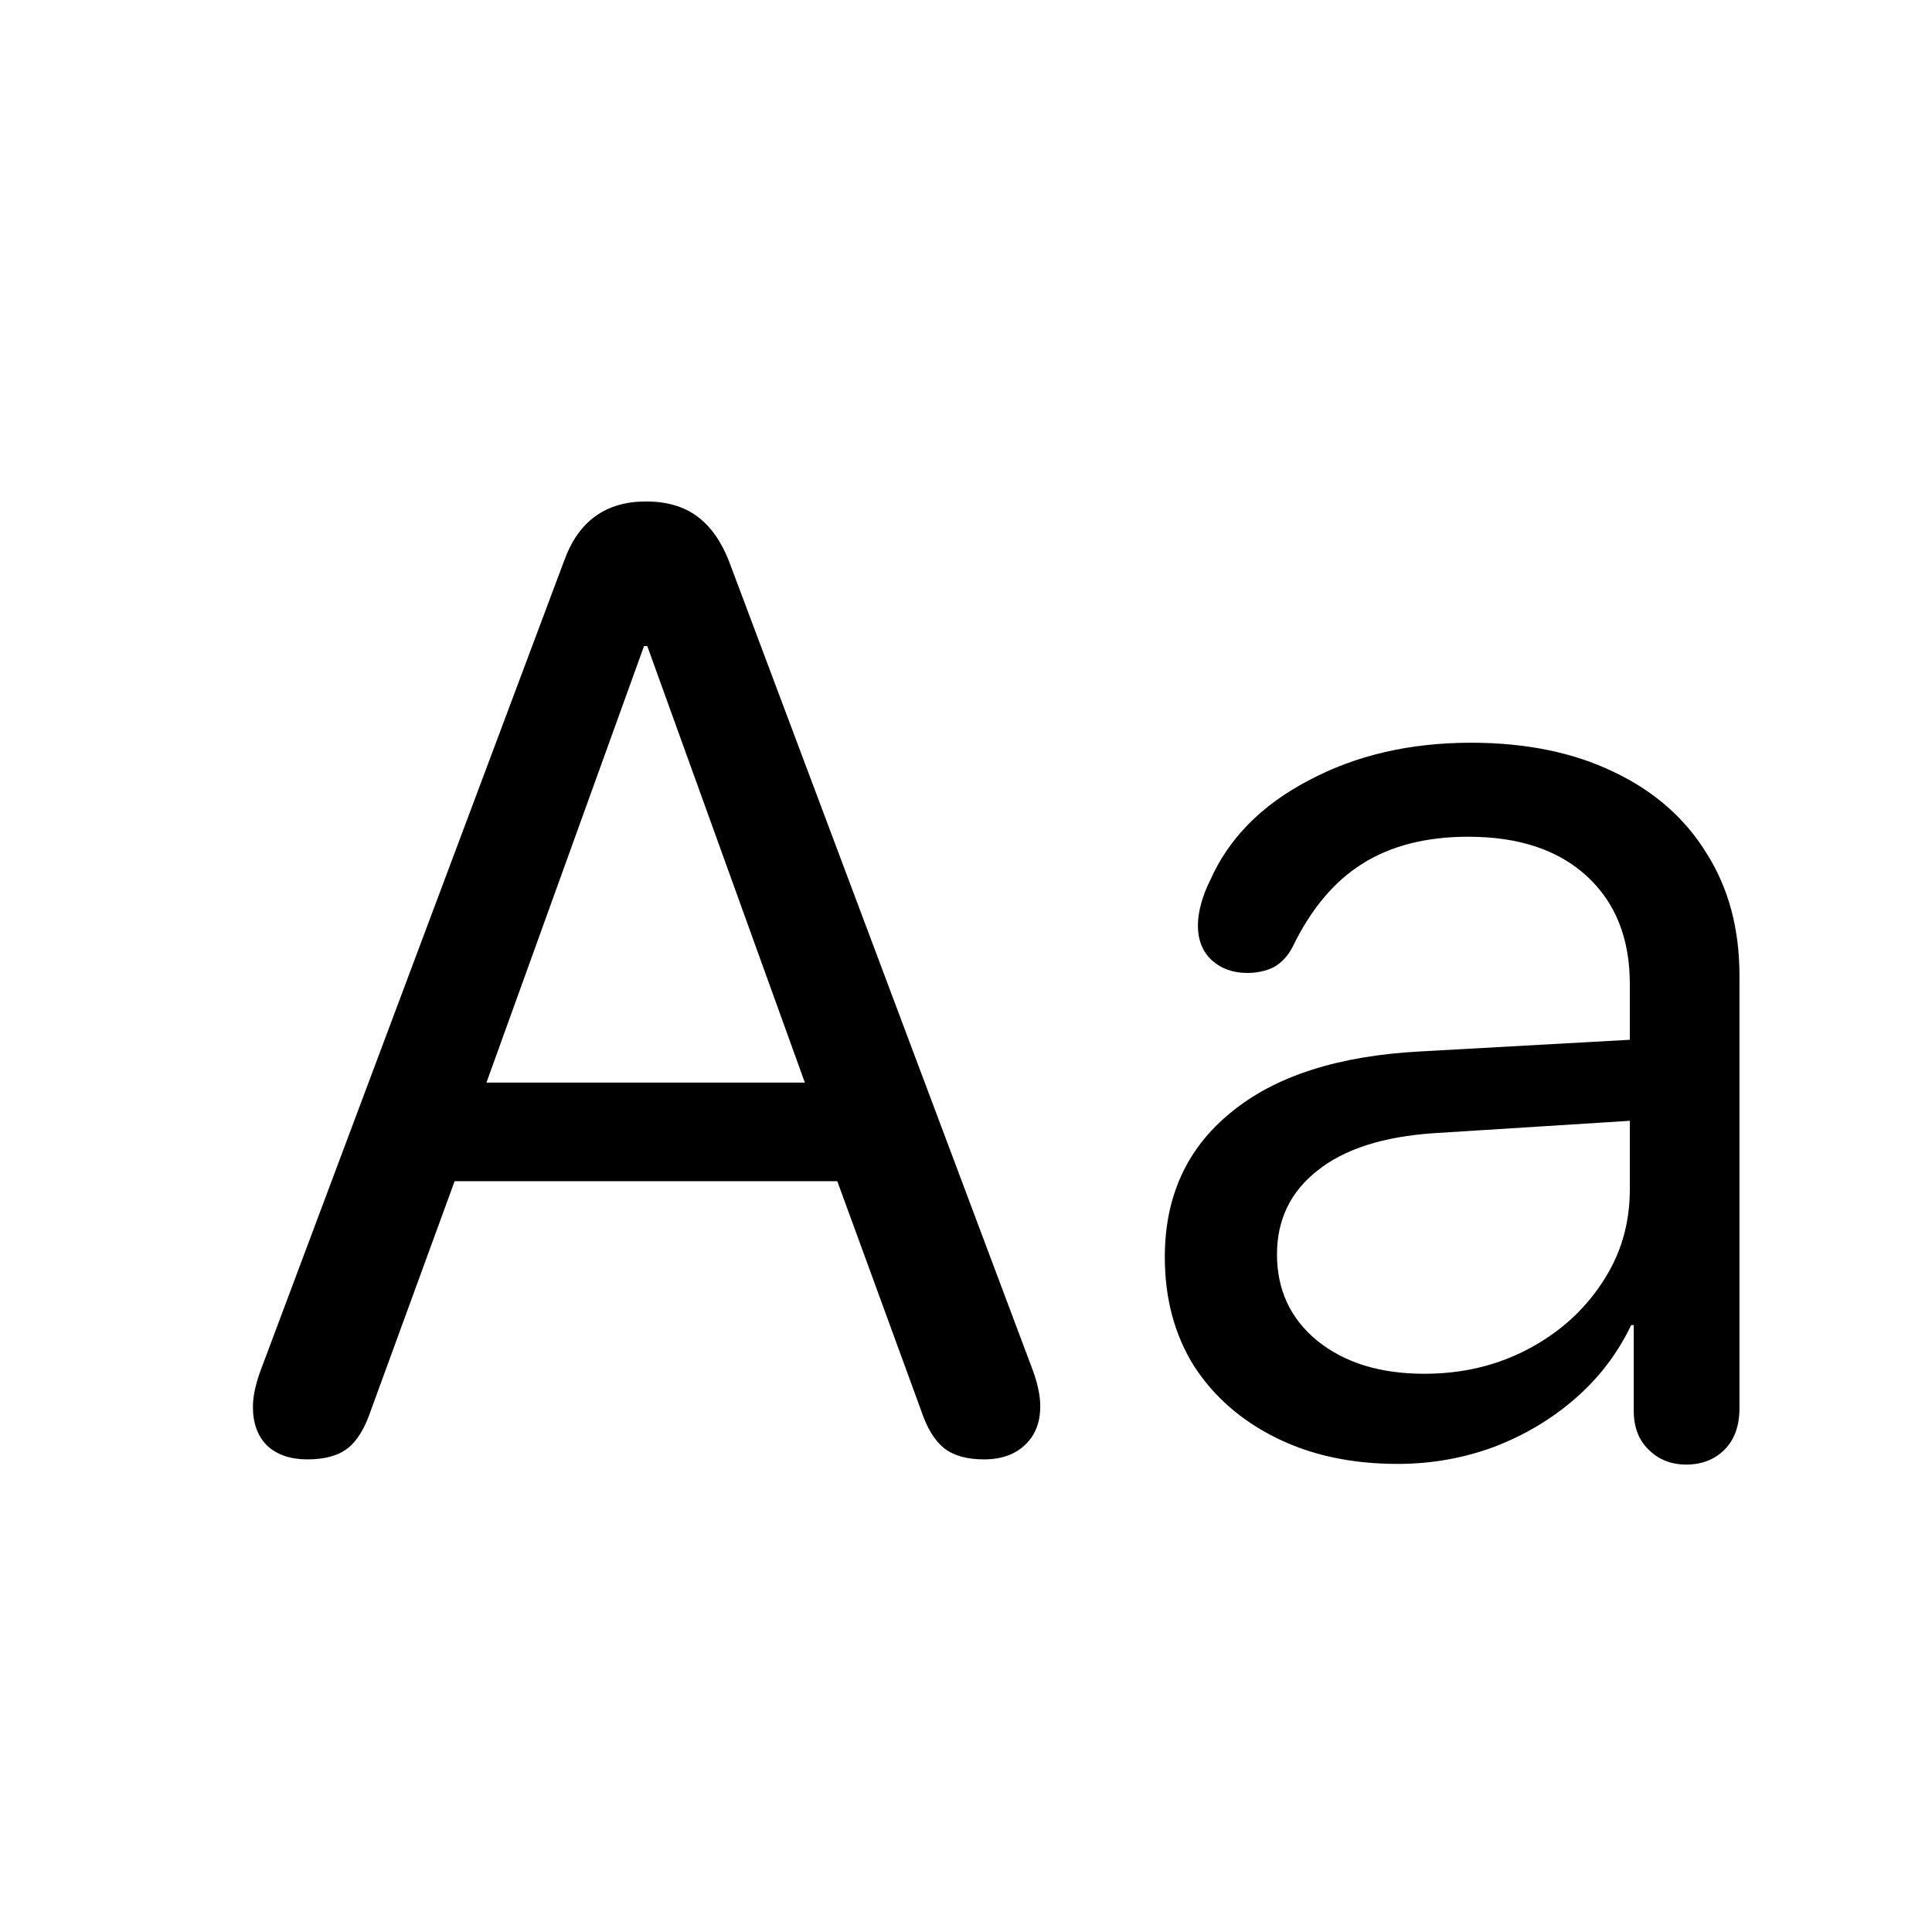
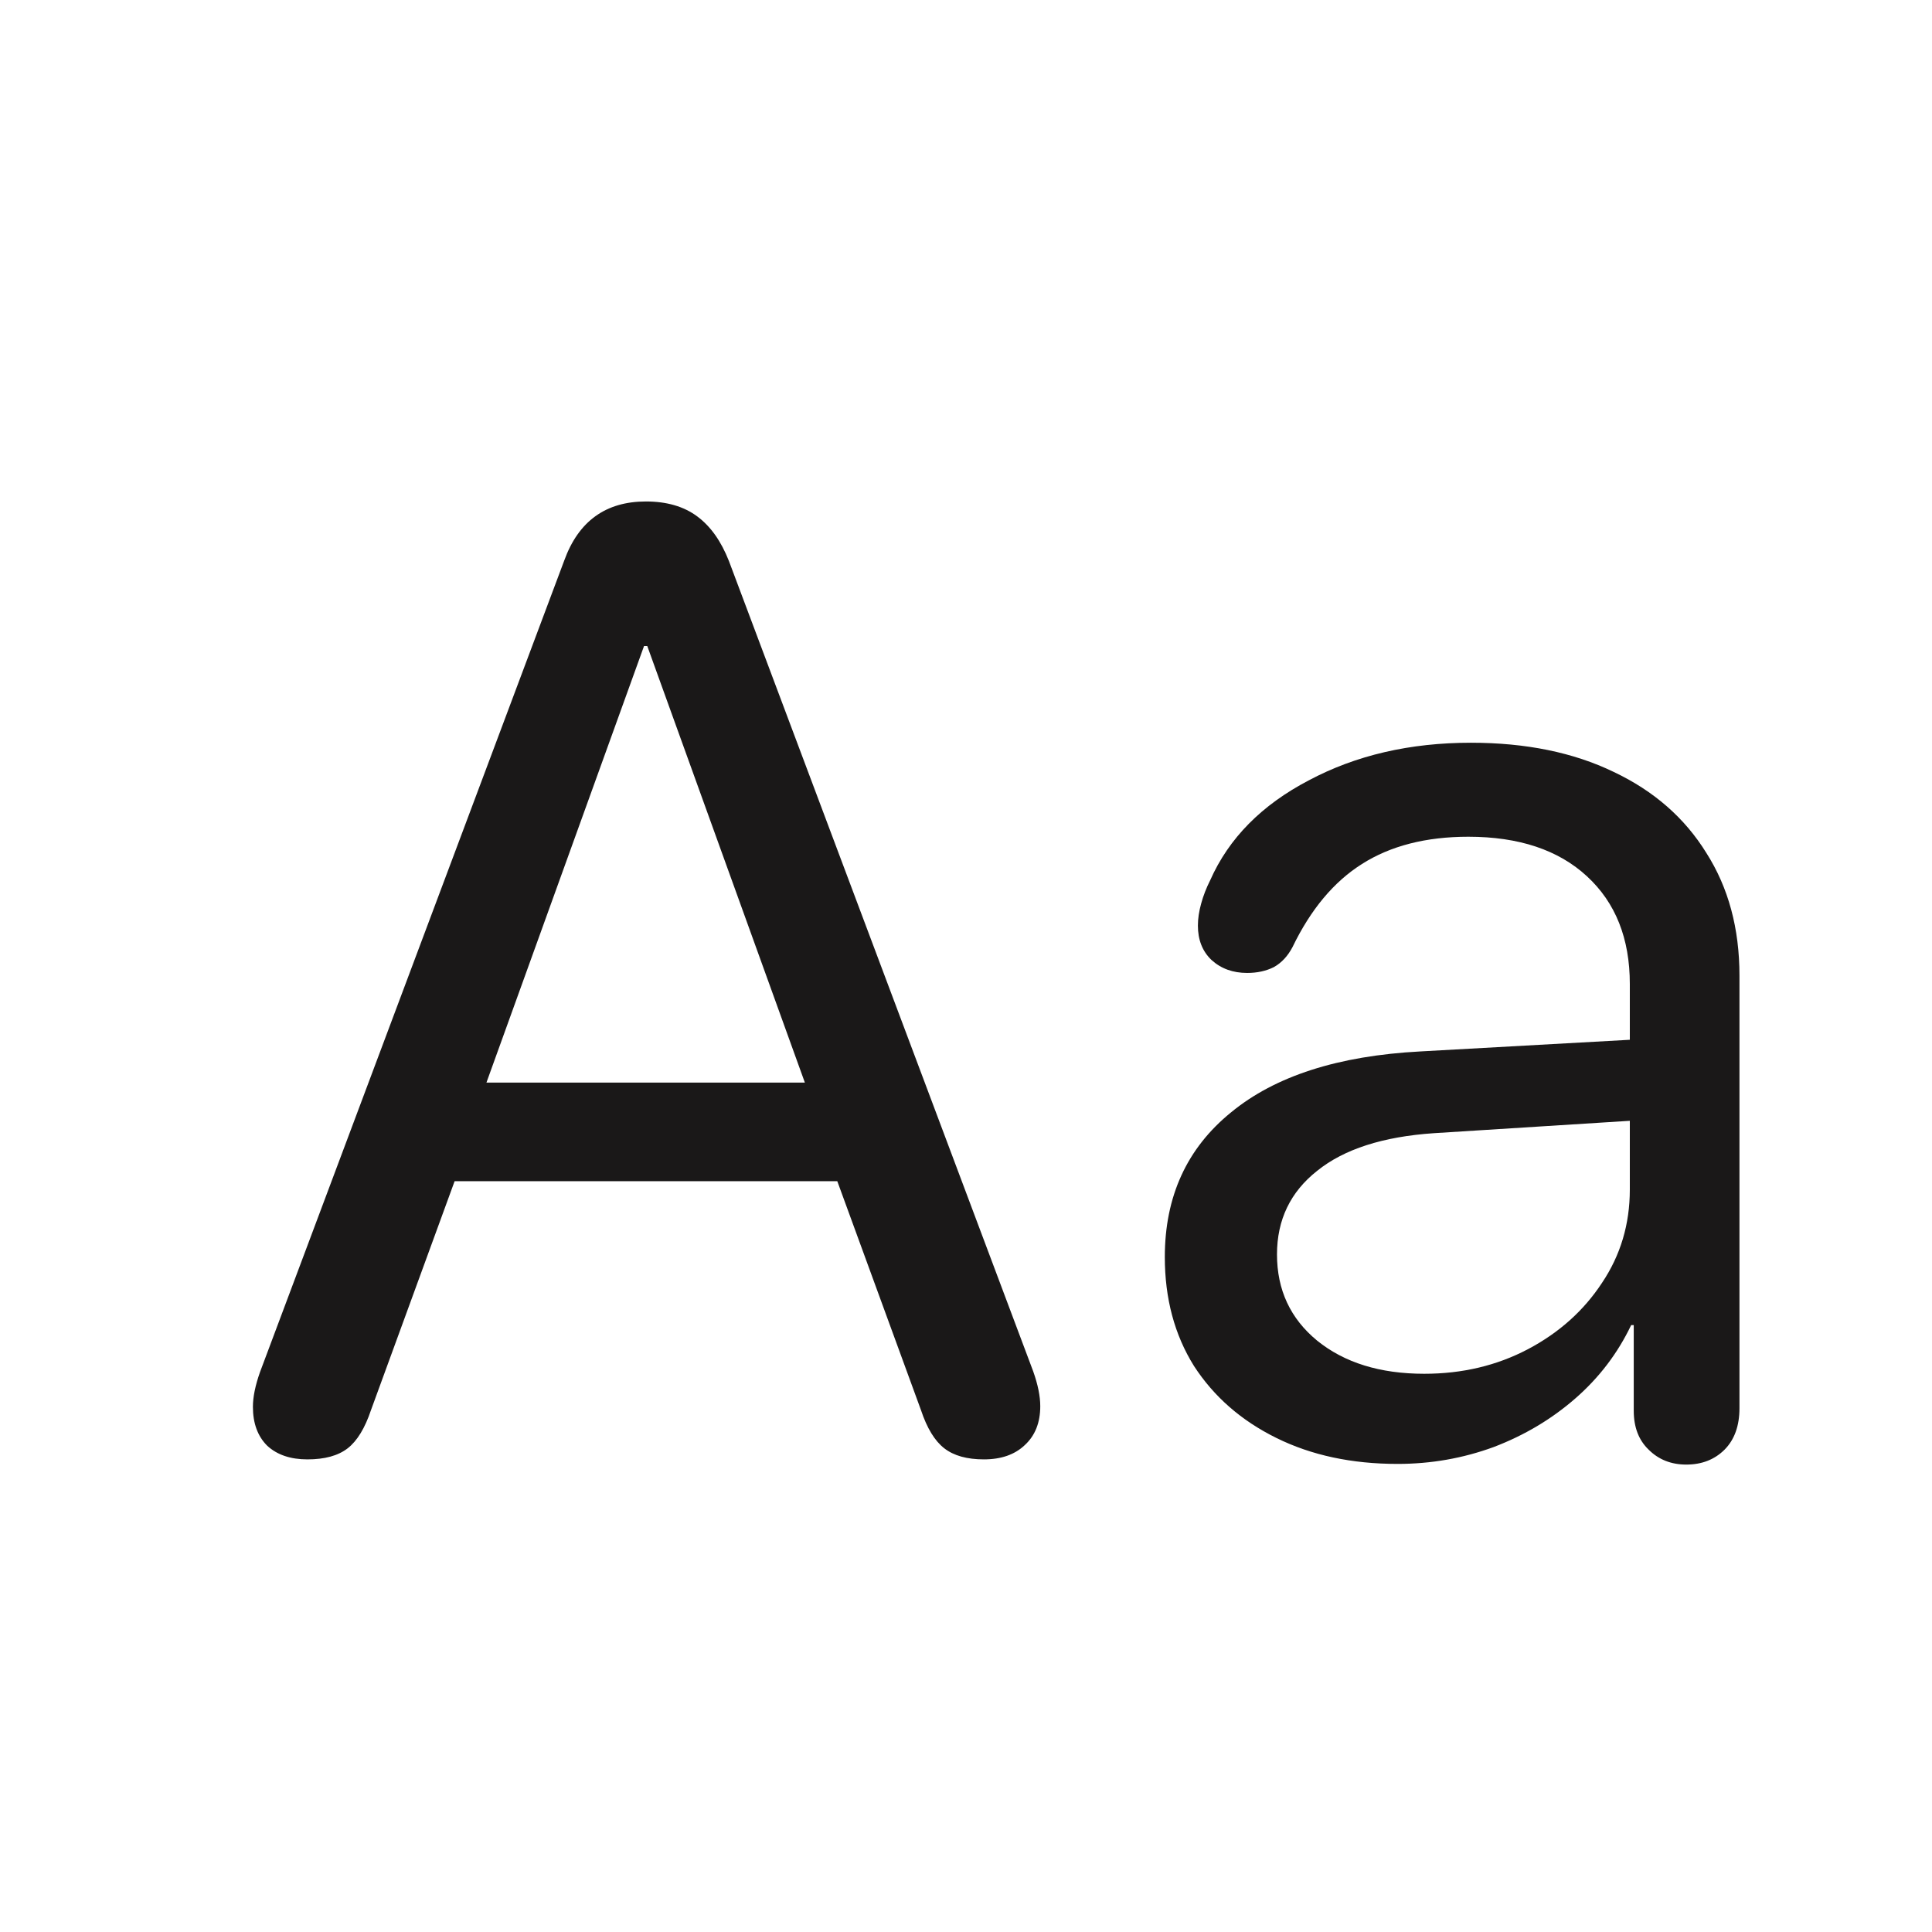
<svg xmlns="http://www.w3.org/2000/svg" width="32" height="32" viewBox="0 0 32 32" fill="none">
-   <path d="M23.149 24.247C23.701 24.247 24.231 24.154 24.739 23.968C25.248 23.774 25.699 23.506 26.093 23.162C26.487 22.818 26.795 22.414 27.017 21.948H27.06V23.366C27.06 23.638 27.142 23.853 27.307 24.011C27.471 24.175 27.679 24.258 27.93 24.258C28.188 24.258 28.399 24.175 28.564 24.011C28.728 23.846 28.811 23.617 28.811 23.323V16.158C28.811 15.378 28.628 14.701 28.263 14.128C27.905 13.548 27.393 13.1 26.727 12.785C26.061 12.463 25.273 12.302 24.363 12.302C23.354 12.302 22.458 12.509 21.678 12.925C20.897 13.333 20.353 13.884 20.045 14.579C19.98 14.708 19.93 14.837 19.895 14.966C19.859 15.095 19.841 15.216 19.841 15.331C19.841 15.567 19.916 15.757 20.066 15.9C20.224 16.044 20.421 16.115 20.657 16.115C20.822 16.115 20.969 16.083 21.098 16.019C21.227 15.947 21.33 15.836 21.409 15.685C21.71 15.062 22.093 14.604 22.559 14.31C23.031 14.01 23.619 13.859 24.32 13.859C25.158 13.859 25.814 14.078 26.286 14.515C26.759 14.951 26.995 15.546 26.995 16.298V17.222L23.525 17.415C22.165 17.487 21.119 17.823 20.389 18.425C19.658 19.019 19.293 19.818 19.293 20.82C19.293 21.508 19.454 22.109 19.776 22.625C20.106 23.134 20.561 23.531 21.141 23.817C21.721 24.104 22.39 24.247 23.149 24.247ZM23.59 22.754C22.859 22.754 22.269 22.571 21.817 22.206C21.373 21.841 21.151 21.365 21.151 20.777C21.151 20.204 21.373 19.742 21.817 19.392C22.261 19.034 22.906 18.826 23.751 18.769L26.995 18.564V19.703C26.995 20.276 26.841 20.792 26.533 21.25C26.232 21.708 25.824 22.074 25.309 22.346C24.793 22.618 24.22 22.754 23.59 22.754ZM5.092 24.172C5.378 24.172 5.6 24.111 5.758 23.989C5.915 23.867 6.044 23.656 6.145 23.355L7.53 19.564H13.868L15.254 23.355C15.354 23.656 15.483 23.867 15.641 23.989C15.798 24.111 16.017 24.172 16.296 24.172C16.582 24.172 16.808 24.093 16.973 23.936C17.145 23.778 17.23 23.563 17.23 23.291C17.23 23.126 17.191 22.933 17.112 22.711L12.074 9.294C11.945 8.965 11.77 8.717 11.548 8.553C11.326 8.388 11.043 8.306 10.699 8.306C10.033 8.306 9.582 8.632 9.346 9.283L4.308 22.722C4.229 22.944 4.189 23.137 4.189 23.302C4.189 23.574 4.268 23.789 4.426 23.946C4.59 24.097 4.812 24.172 5.092 24.172ZM8.057 17.931L10.667 10.701H10.721L13.331 17.931H8.057Z" fill="black" />
+   <path d="M23.149 24.247C23.701 24.247 24.231 24.154 24.739 23.968C25.248 23.774 25.699 23.506 26.093 23.162C26.487 22.818 26.795 22.414 27.017 21.948H27.06V23.366C27.06 23.638 27.142 23.853 27.307 24.011C27.471 24.175 27.679 24.258 27.93 24.258C28.188 24.258 28.399 24.175 28.564 24.011C28.728 23.846 28.811 23.617 28.811 23.323V16.158C28.811 15.378 28.628 14.701 28.263 14.128C27.905 13.548 27.393 13.1 26.727 12.785C26.061 12.463 25.273 12.302 24.363 12.302C23.354 12.302 22.458 12.509 21.678 12.925C20.897 13.333 20.353 13.884 20.045 14.579C19.98 14.708 19.93 14.837 19.895 14.966C19.859 15.095 19.841 15.216 19.841 15.331C19.841 15.567 19.916 15.757 20.066 15.9C20.224 16.044 20.421 16.115 20.657 16.115C20.822 16.115 20.969 16.083 21.098 16.019C21.227 15.947 21.33 15.836 21.409 15.685C21.71 15.062 22.093 14.604 22.559 14.31C23.031 14.01 23.619 13.859 24.32 13.859C25.158 13.859 25.814 14.078 26.286 14.515C26.759 14.951 26.995 15.546 26.995 16.298V17.222L23.525 17.415C22.165 17.487 21.119 17.823 20.389 18.425C19.658 19.019 19.293 19.818 19.293 20.82C19.293 21.508 19.454 22.109 19.776 22.625C20.106 23.134 20.561 23.531 21.141 23.817C21.721 24.104 22.39 24.247 23.149 24.247ZM23.59 22.754C22.859 22.754 22.269 22.571 21.817 22.206C21.373 21.841 21.151 21.365 21.151 20.777C21.151 20.204 21.373 19.742 21.817 19.392C22.261 19.034 22.906 18.826 23.751 18.769L26.995 18.564V19.703C26.995 20.276 26.841 20.792 26.533 21.25C26.232 21.708 25.824 22.074 25.309 22.346C24.793 22.618 24.22 22.754 23.59 22.754ZM5.092 24.172C5.378 24.172 5.6 24.111 5.758 23.989C5.915 23.867 6.044 23.656 6.145 23.355L7.53 19.564H13.868L15.254 23.355C15.354 23.656 15.483 23.867 15.641 23.989C15.798 24.111 16.017 24.172 16.296 24.172C16.582 24.172 16.808 24.093 16.973 23.936C17.145 23.778 17.23 23.563 17.23 23.291C17.23 23.126 17.191 22.933 17.112 22.711L12.074 9.294C11.945 8.965 11.77 8.717 11.548 8.553C11.326 8.388 11.043 8.306 10.699 8.306C10.033 8.306 9.582 8.632 9.346 9.283L4.308 22.722C4.229 22.944 4.189 23.137 4.189 23.302C4.189 23.574 4.268 23.789 4.426 23.946C4.59 24.097 4.812 24.172 5.092 24.172ZM8.057 17.931L10.667 10.701H10.721L13.331 17.931H8.057Z" fill="#1A1818" />
</svg>
